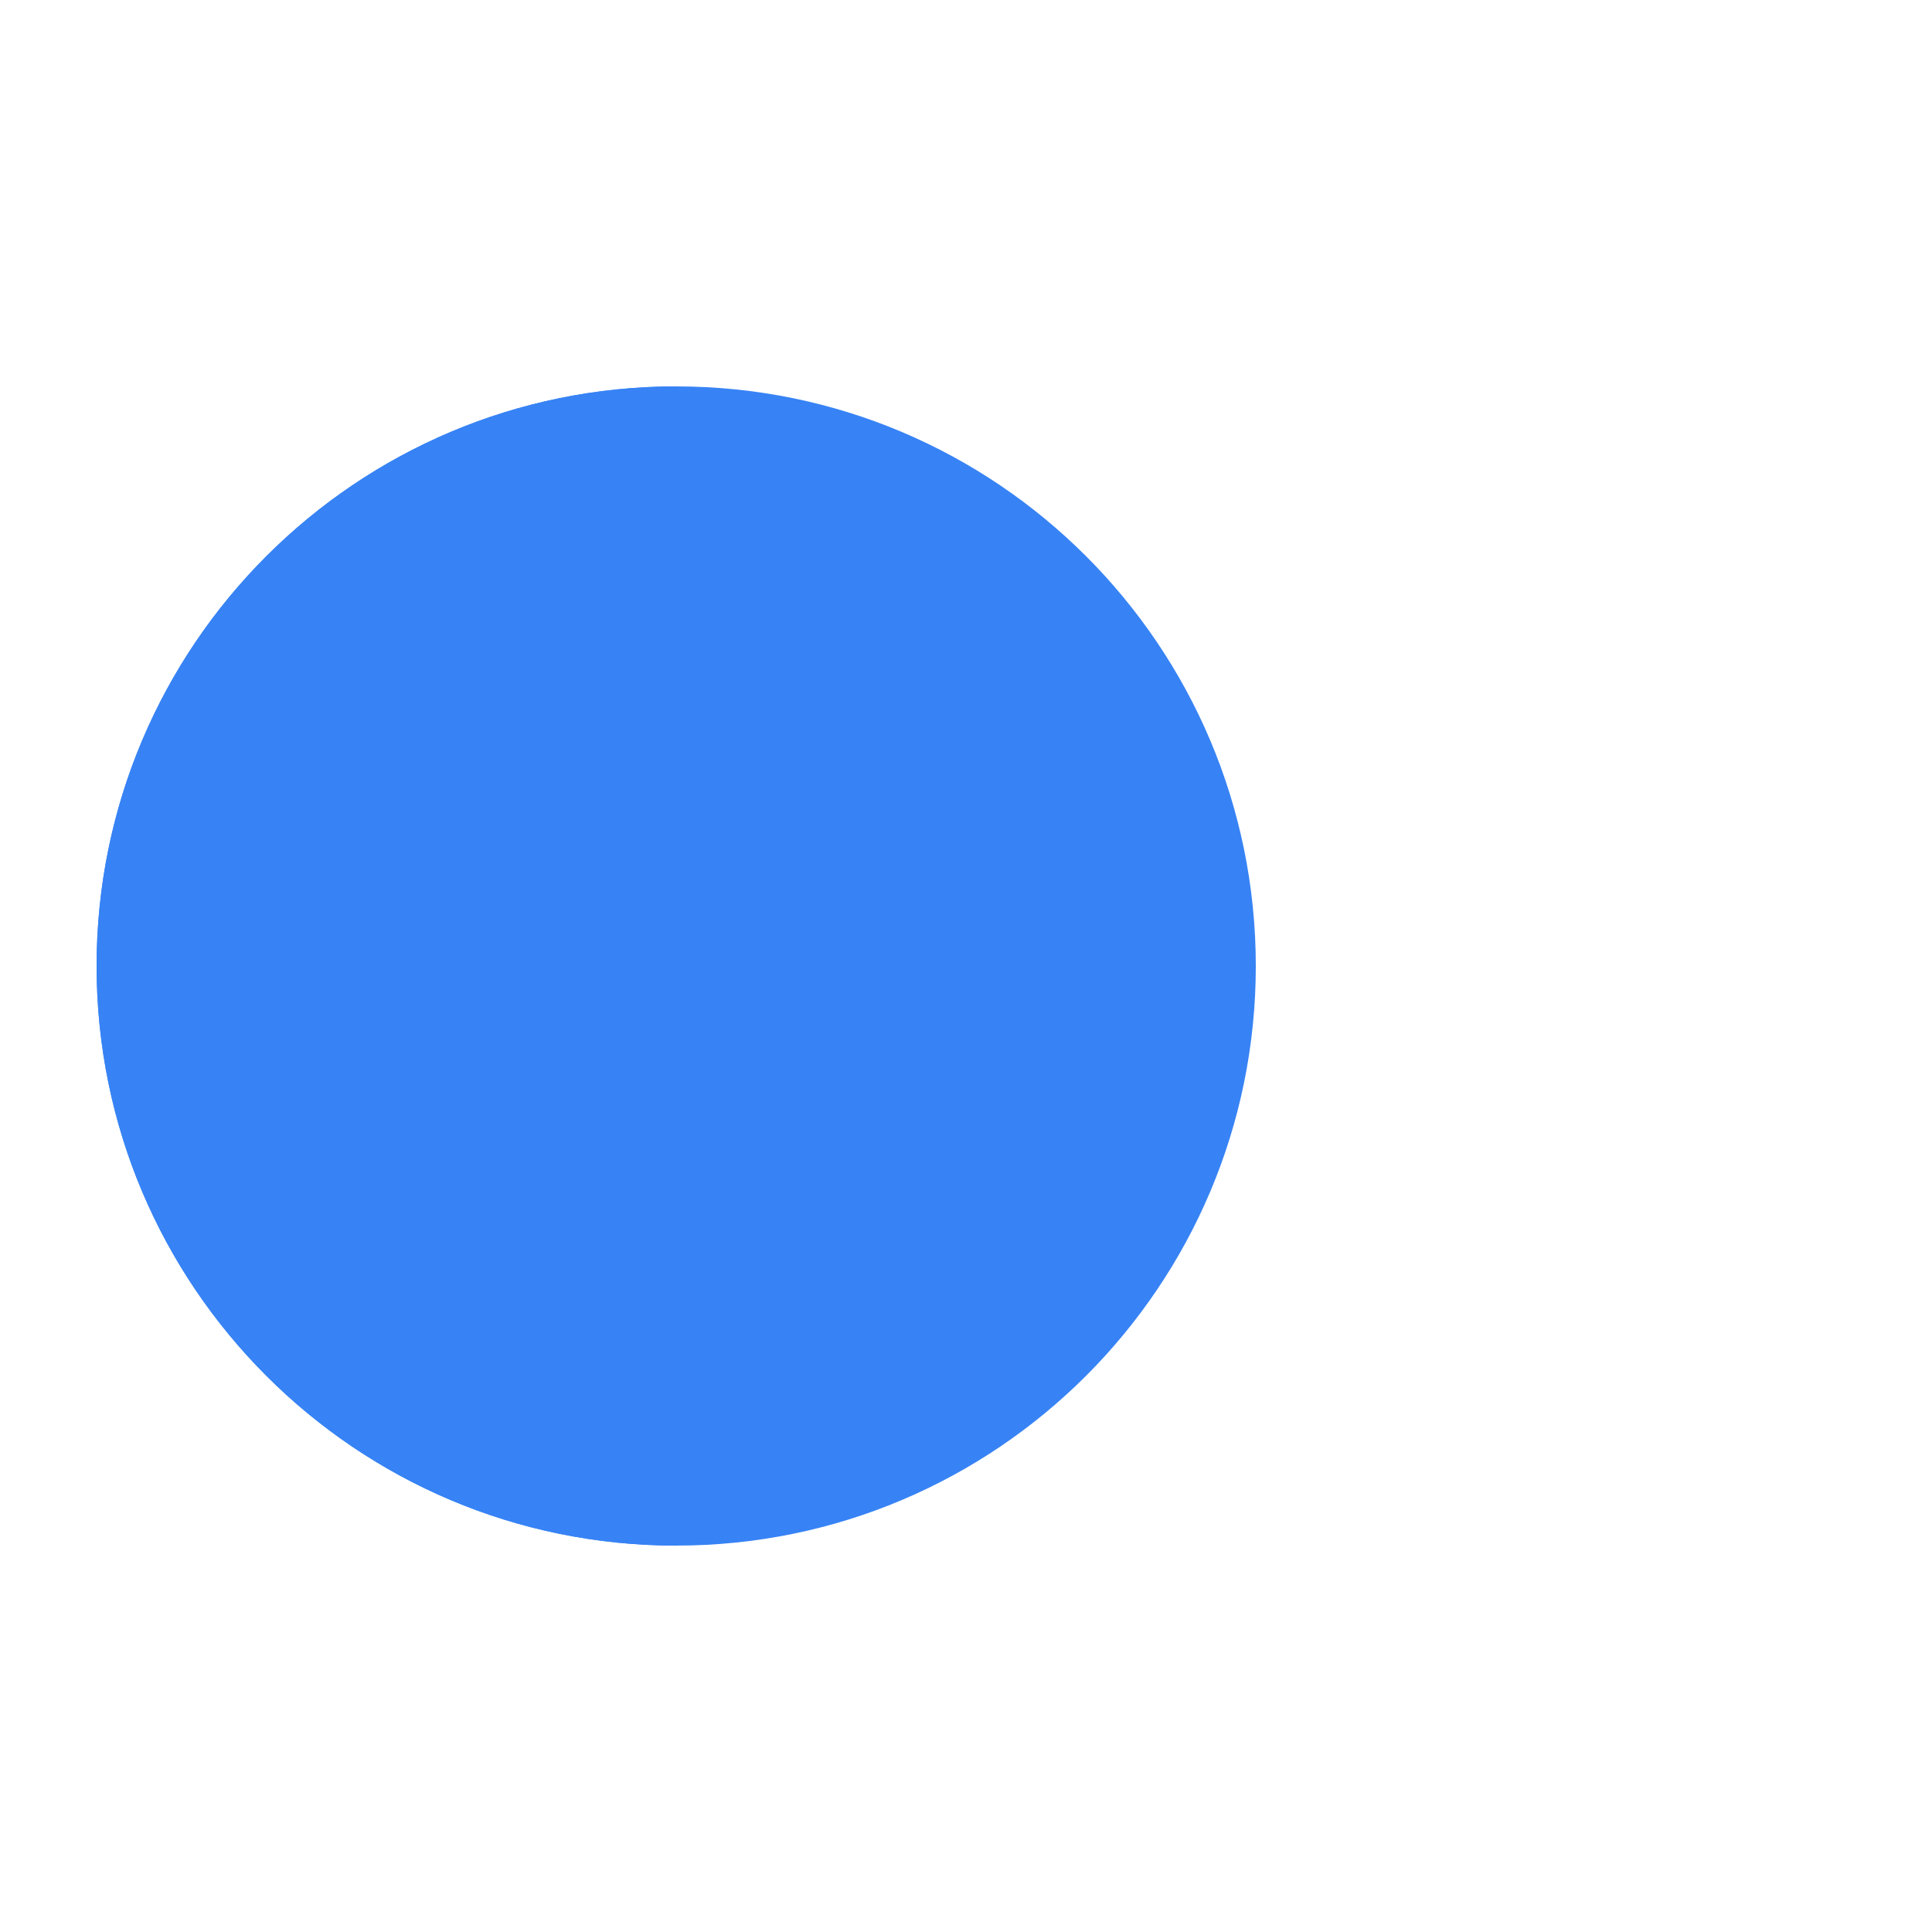
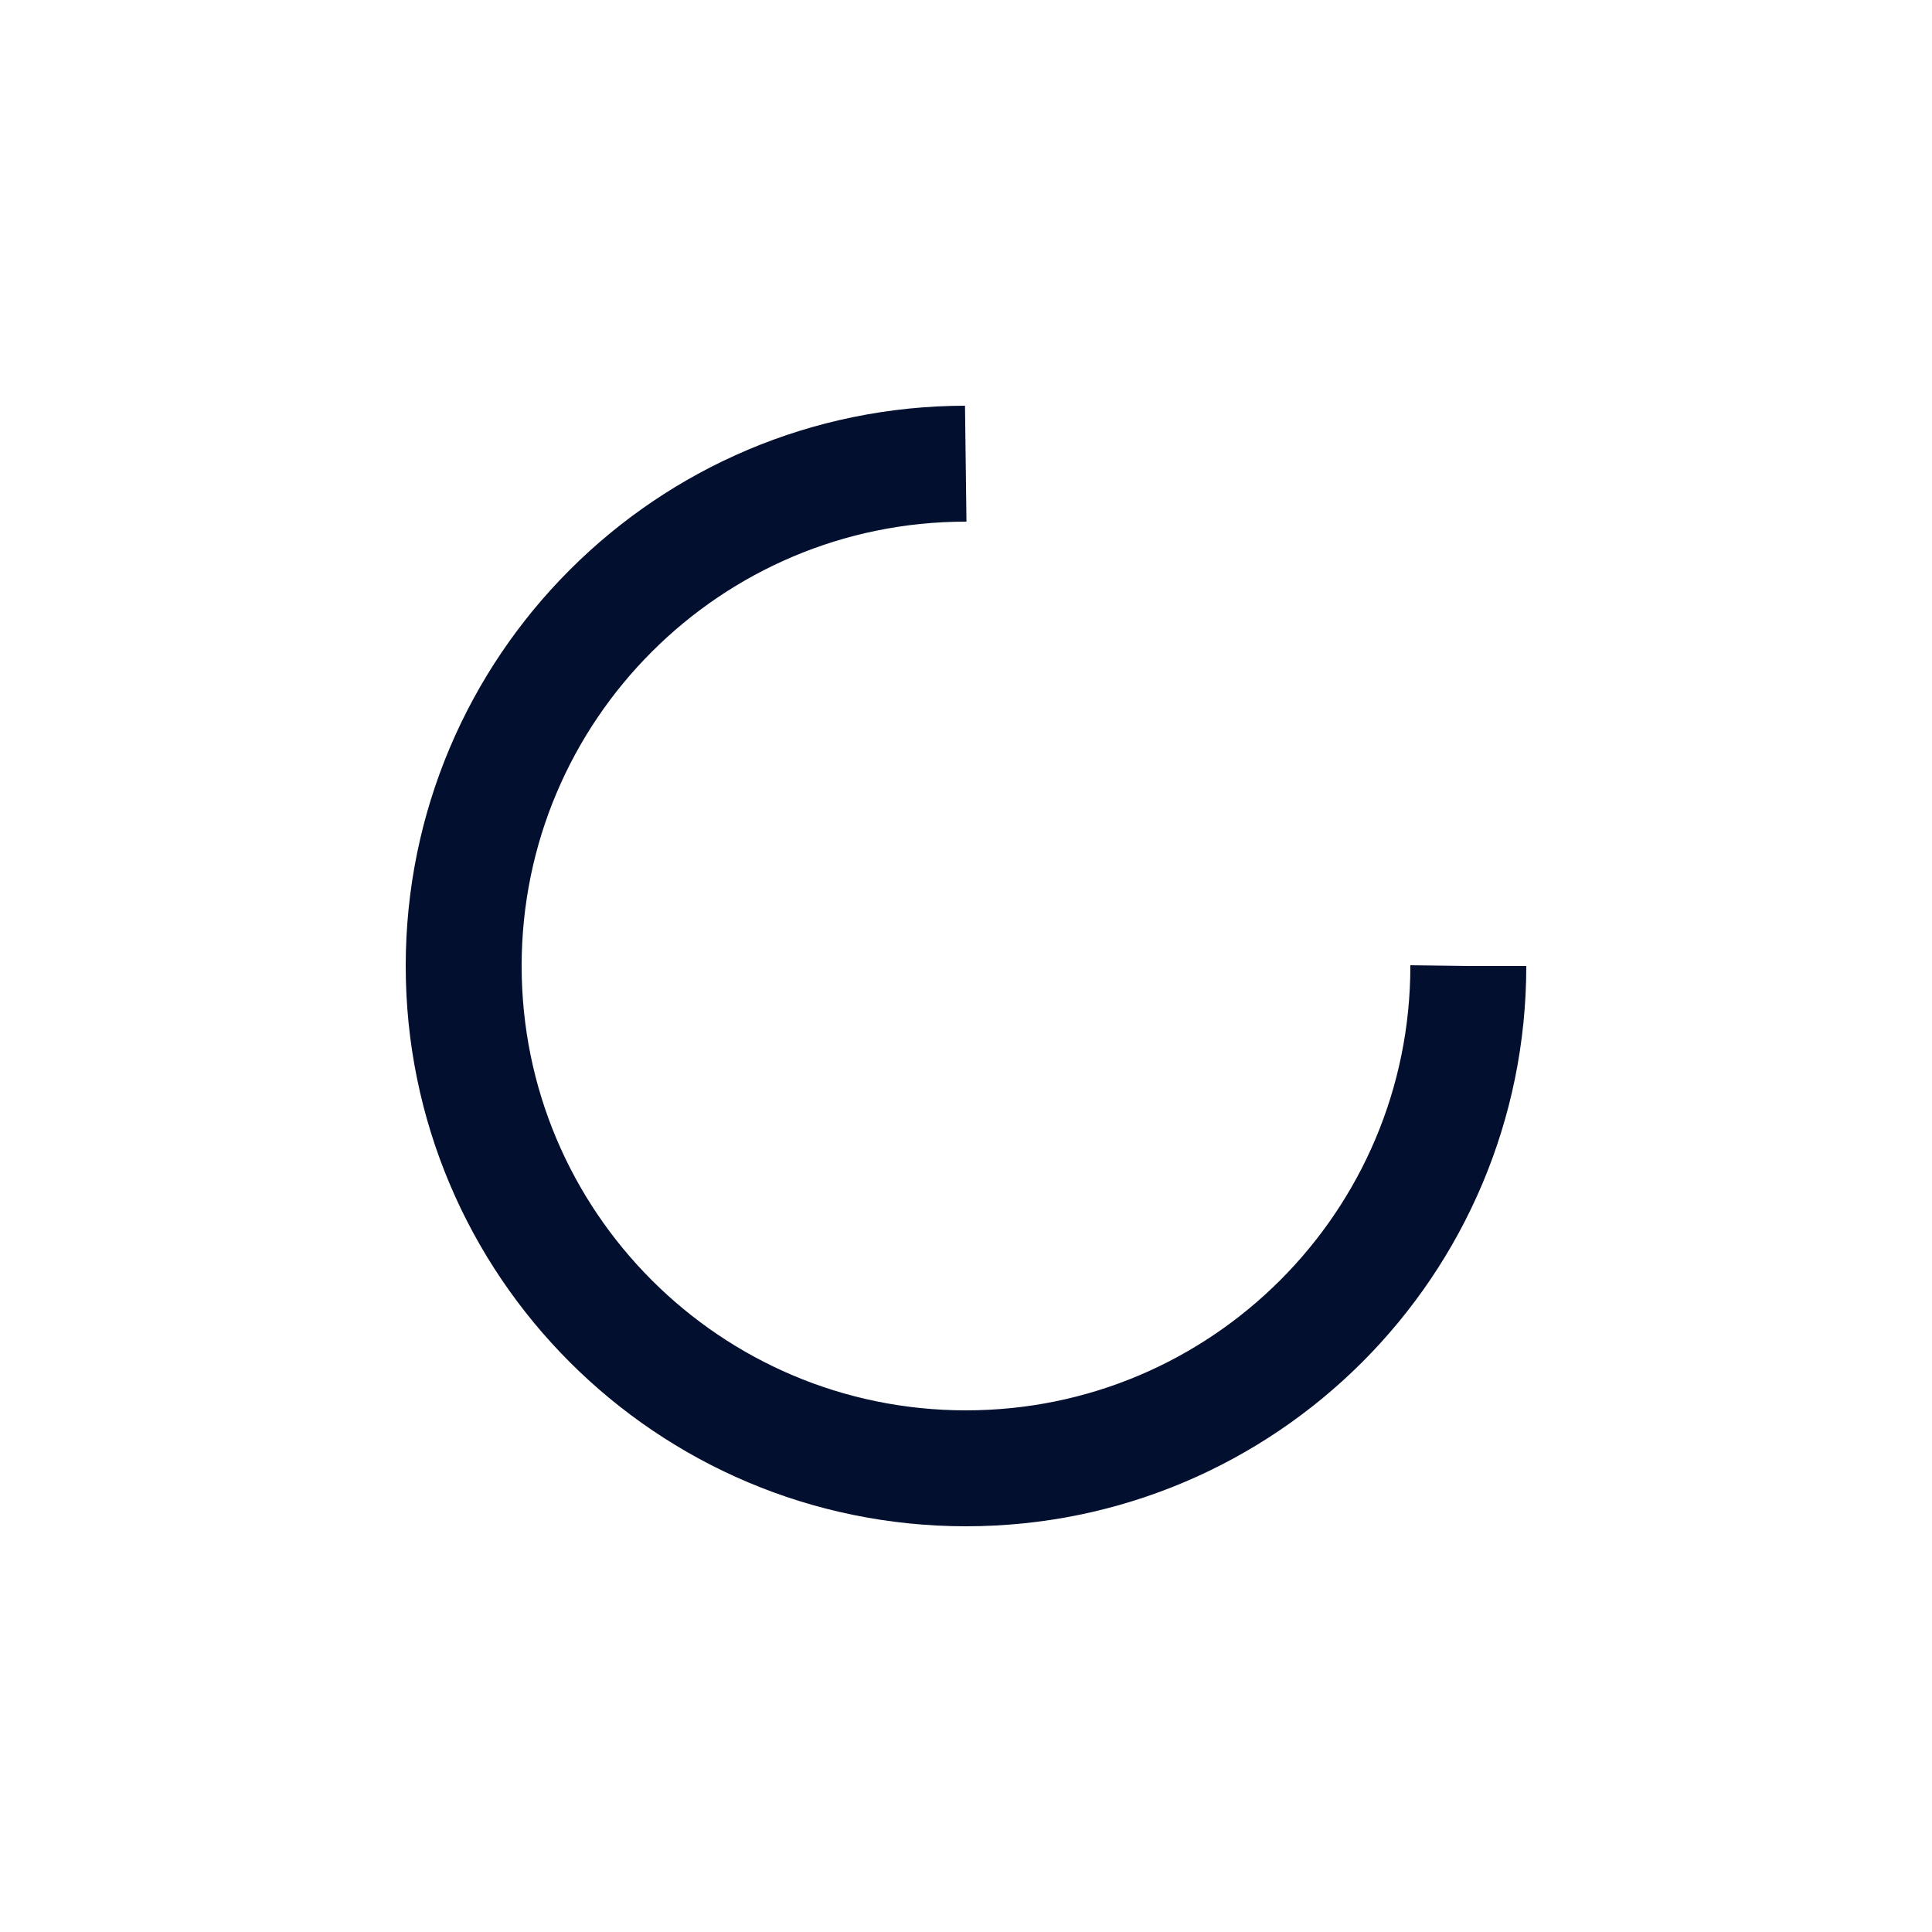
- <svg xmlns="http://www.w3.org/2000/svg" style="margin: auto; background: rgb(255, 255, 255); display: block; shape-rendering: auto; animation-play-state: running; animation-delay: 0s;" width="128px" height="128px" viewBox="0 0 100 100" preserveAspectRatio="xMidYMid">
-   <g style="animation-play-state: running; animation-delay: 0s;">
-     <circle cx="60" cy="50" r="4" fill="#020f2f" style="animation-play-state: running; animation-delay: 0s;">
-       <animate attributeName="cx" repeatCount="indefinite" dur="1s" values="95;35" keyTimes="0;1" begin="-0.67s" style="animation-play-state: running; animation-delay: 0s;" />
-       <animate attributeName="fill-opacity" repeatCount="indefinite" dur="1s" values="0;1;1" keyTimes="0;0.2;1" begin="-0.67s" style="animation-play-state: running; animation-delay: 0s;" />
-     </circle>
-     <circle cx="60" cy="50" r="4" fill="#020f2f" style="animation-play-state: running; animation-delay: 0s;">
-       <animate attributeName="cx" repeatCount="indefinite" dur="1s" values="95;35" keyTimes="0;1" begin="-0.33s" style="animation-play-state: running; animation-delay: 0s;" />
-       <animate attributeName="fill-opacity" repeatCount="indefinite" dur="1s" values="0;1;1" keyTimes="0;0.2;1" begin="-0.33s" style="animation-play-state: running; animation-delay: 0s;" />
-     </circle>
-     <circle cx="60" cy="50" r="4" fill="#020f2f" style="animation-play-state: running; animation-delay: 0s;">
-       <animate attributeName="cx" repeatCount="indefinite" dur="1s" values="95;35" keyTimes="0;1" begin="0s" style="animation-play-state: running; animation-delay: 0s;" />
-       <animate attributeName="fill-opacity" repeatCount="indefinite" dur="1s" values="0;1;1" keyTimes="0;0.2;1" begin="0s" style="animation-play-state: running; animation-delay: 0s;" />
-     </circle>
-   </g>
-   <g transform="translate(-15 0)" style="animation-play-state: running; animation-delay: 0s;">
-     <path d="M50 50L20 50A30 30 0 0 0 80 50Z" fill="#3783f5" transform="rotate(90 50 50)" style="animation-play-state: running; animation-delay: 0s;" />
-     <path d="M50 50L20 50A30 30 0 0 0 80 50Z" fill="#3783f5" style="animation-play-state: running; animation-delay: 0s;">
-       <animateTransform attributeName="transform" type="rotate" repeatCount="indefinite" dur="1s" values="0 50 50;45 50 50;0 50 50" keyTimes="0;0.5;1" style="animation-play-state: running; animation-delay: 0s;" />
-     </path>
-     <path d="M50 50L20 50A30 30 0 0 1 80 50Z" fill="#3783f5" style="animation-play-state: running; animation-delay: 0s;">
-       <animateTransform attributeName="transform" type="rotate" repeatCount="indefinite" dur="1s" values="0 50 50;-45 50 50;0 50 50" keyTimes="0;0.5;1" style="animation-play-state: running; animation-delay: 0s;" />
-     </path>
-   </g>
+ <svg xmlns="http://www.w3.org/2000/svg" style="margin: auto; background: rgb(209, 240, 253); display: block; shape-rendering: auto;" width="64px" height="64px" viewBox="0 0 100 100" preserveAspectRatio="xMidYMid">
+   <circle cx="50" cy="50" fill="none" stroke="#020f2f" stroke-width="6" r="26" stroke-dasharray="122.522 42.841">
+     <animateTransform attributeName="transform" type="rotate" repeatCount="indefinite" dur="1.25s" values="0 50 50;360 50 50" keyTimes="0;1" />
+   </circle>
</svg>
